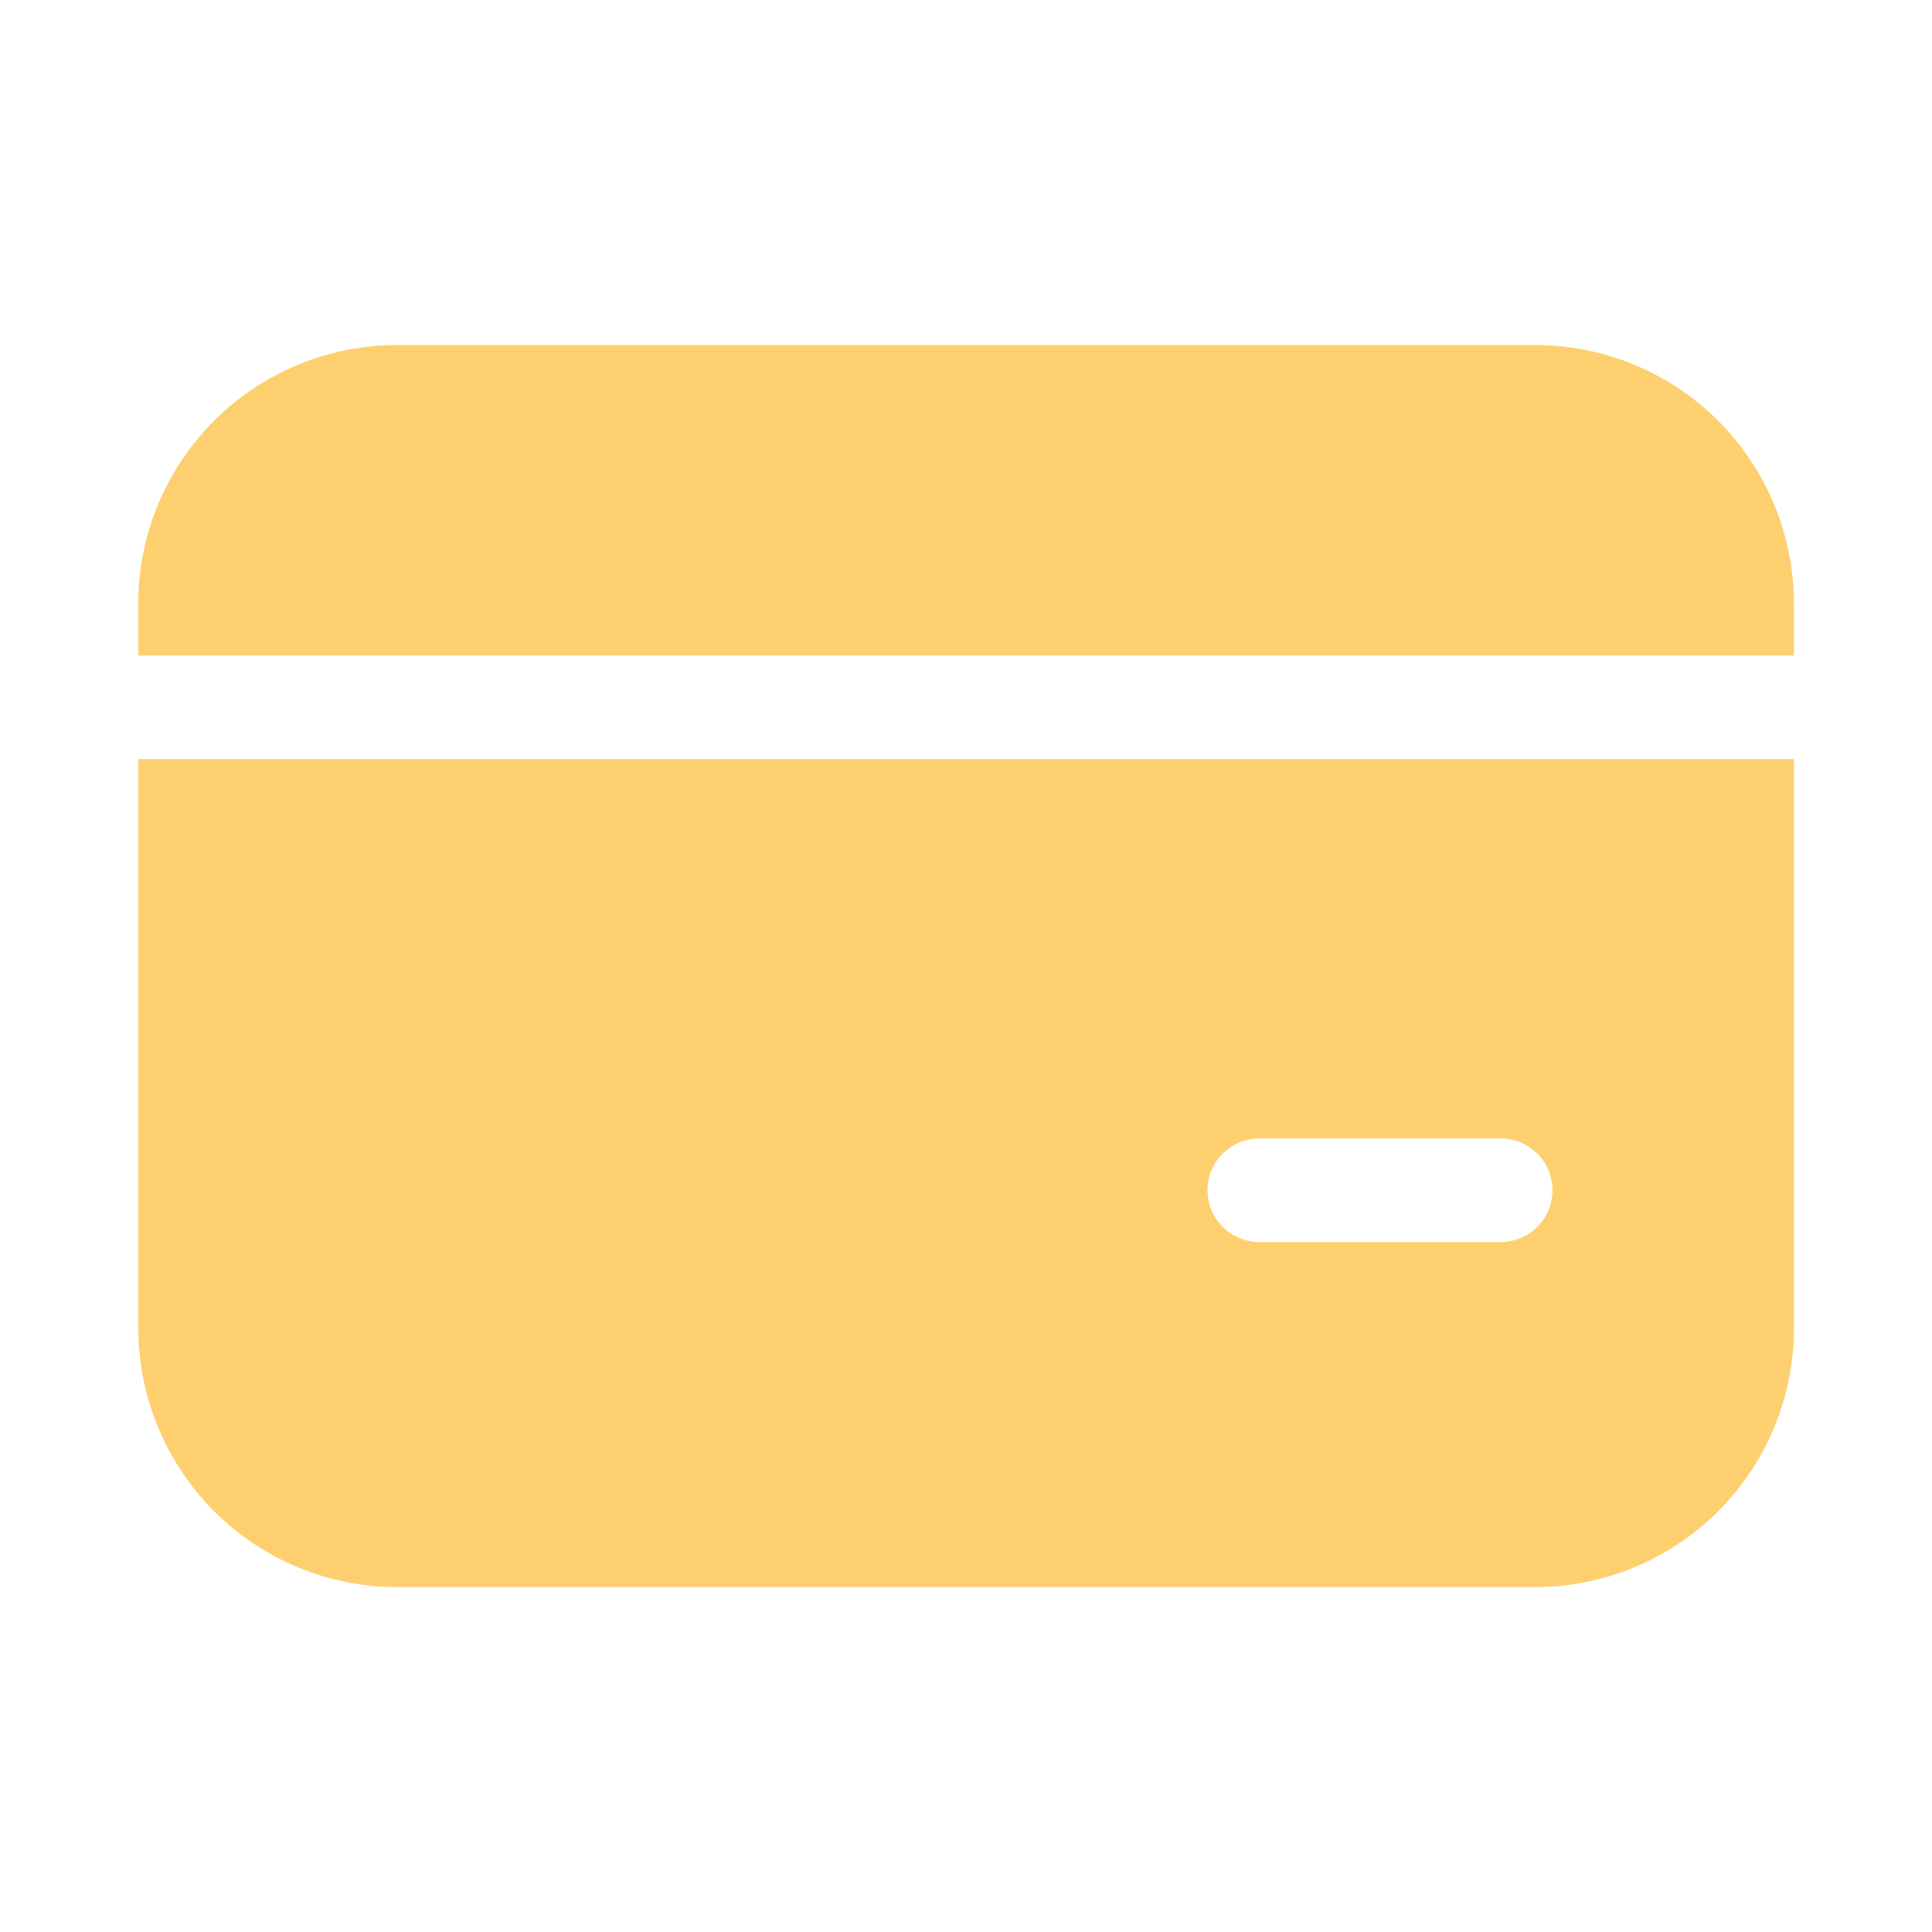
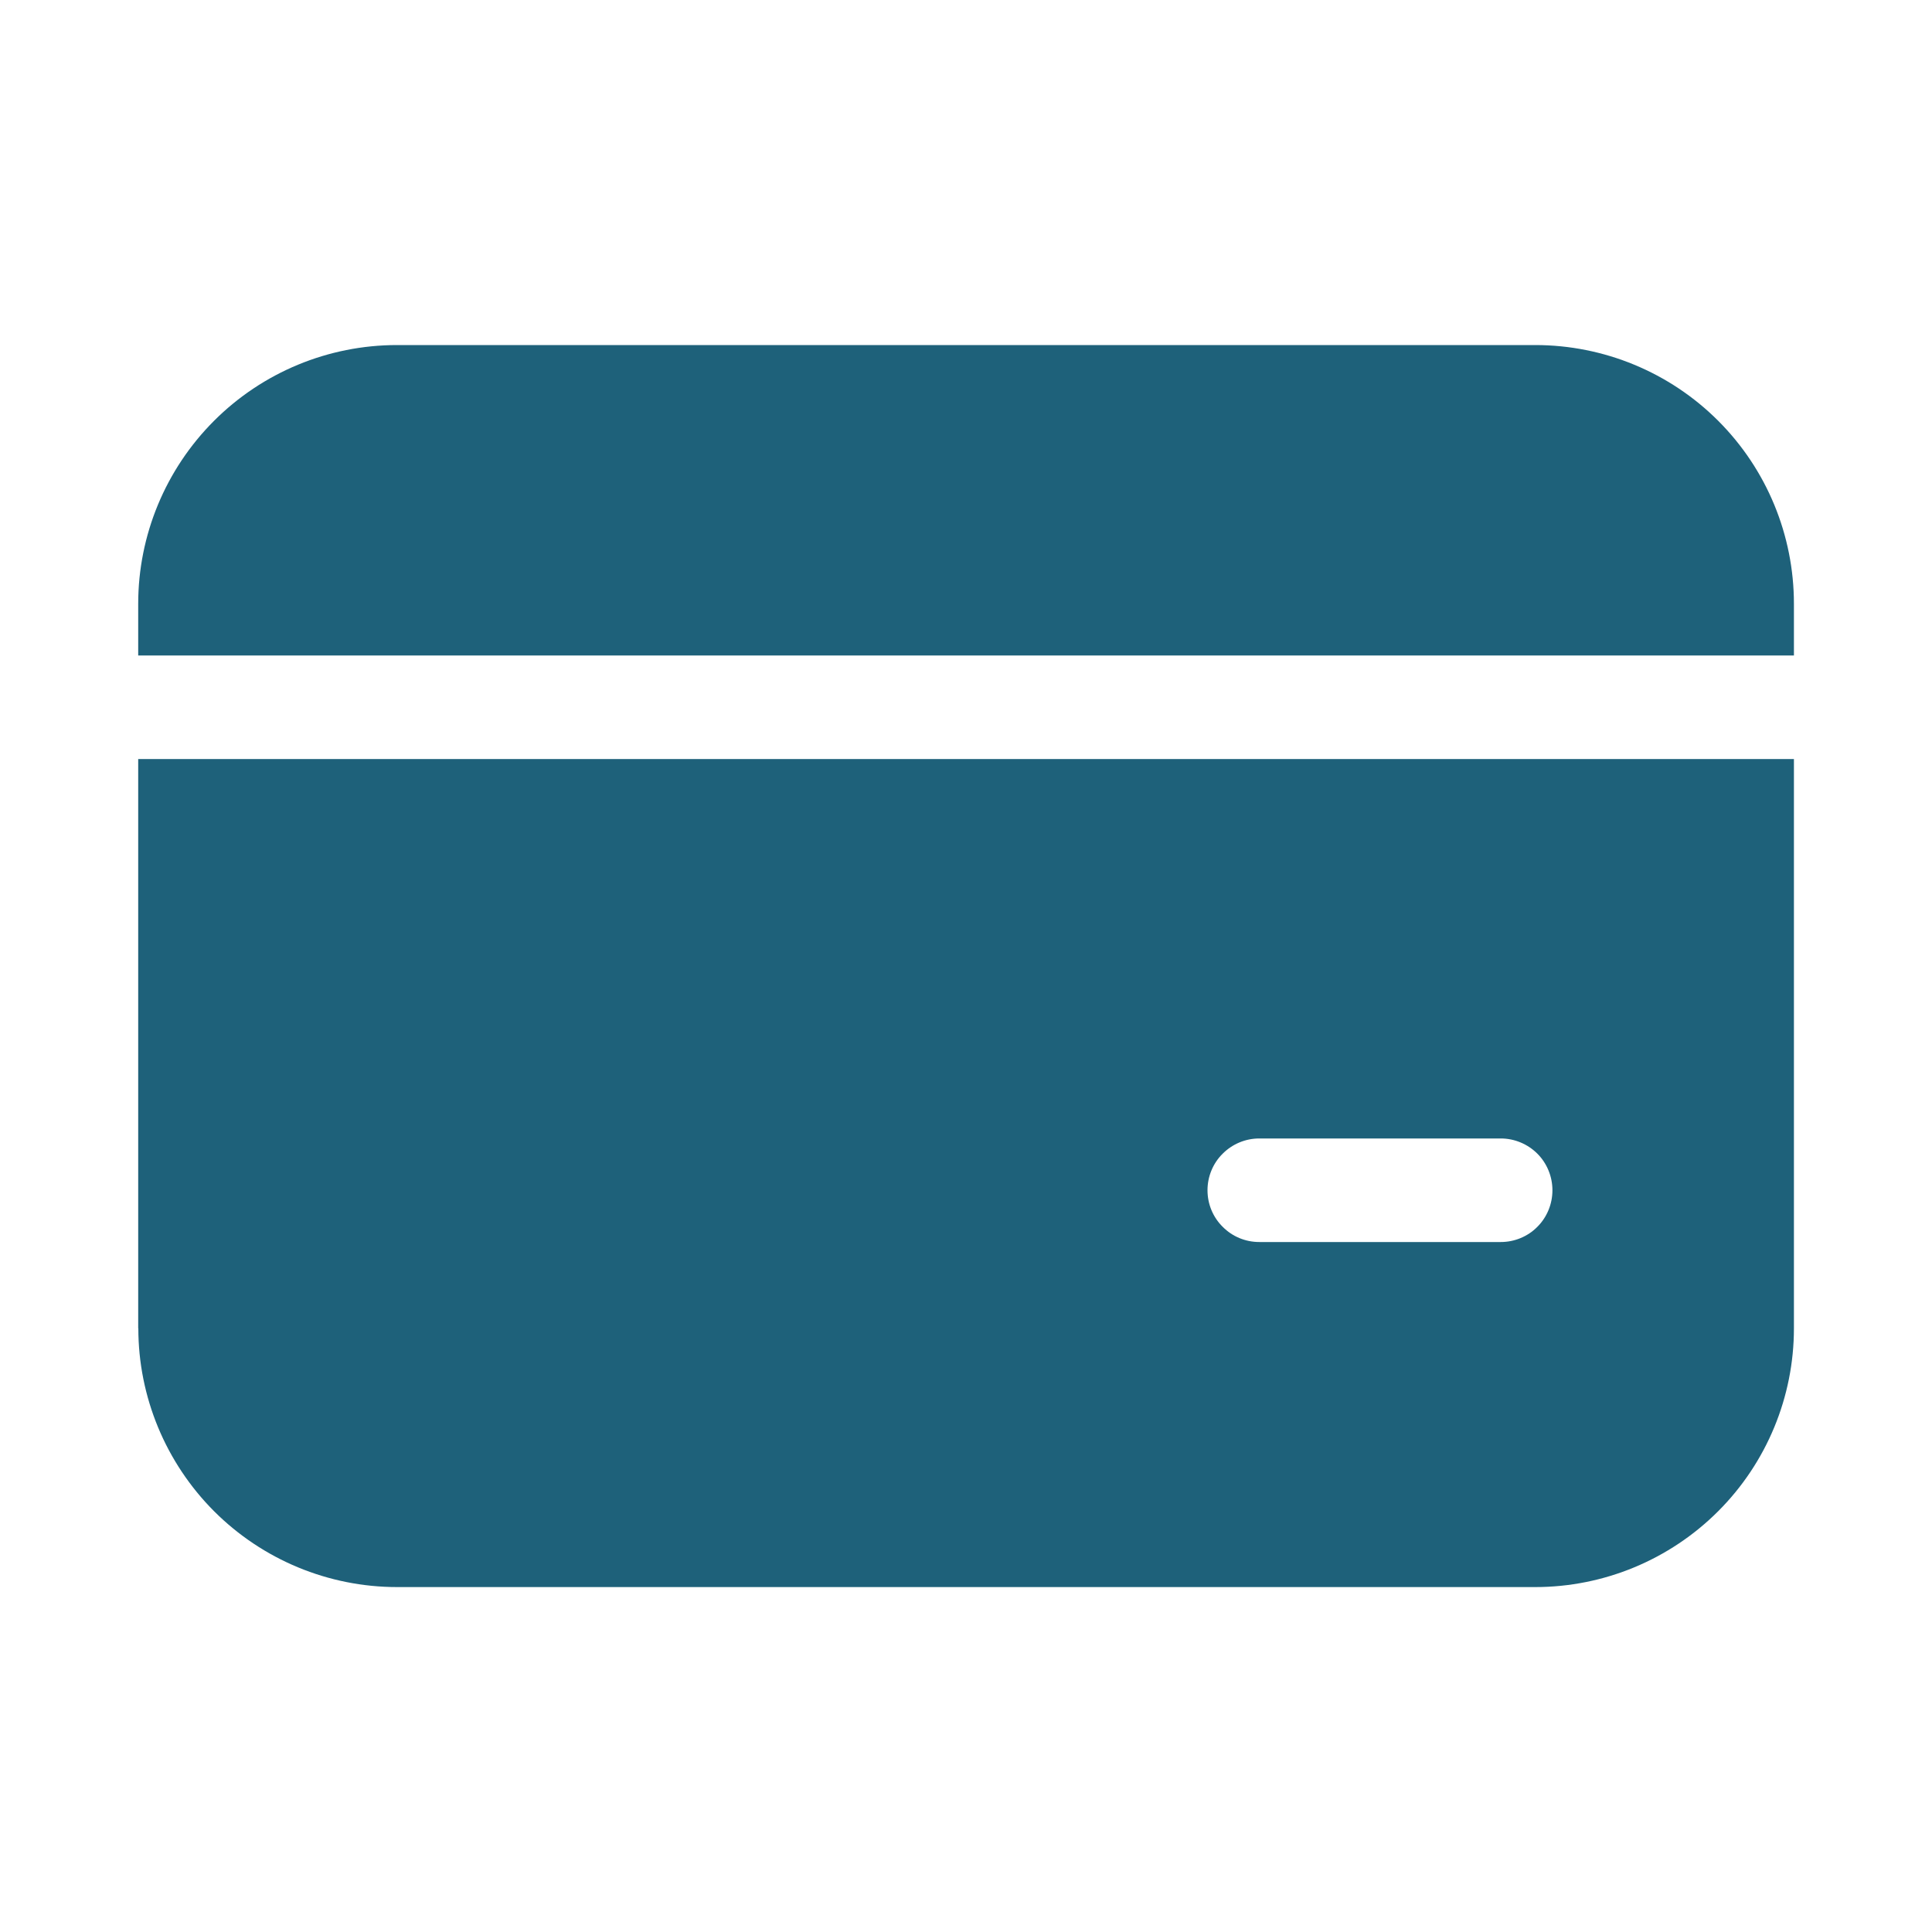
<svg xmlns="http://www.w3.org/2000/svg" width="15" height="15" viewBox="0 0 15 15" fill="none">
-   <path d="M3.082 2.679C2.55 2.679 2.039 2.89 1.662 3.267C1.285 3.644 1.073 4.155 1.073 4.688V5.089H13.928V4.688C13.928 4.155 13.717 3.644 13.34 3.267C12.963 2.89 12.452 2.679 11.92 2.679H3.082ZM1.073 10.313V5.893H13.928V10.313C13.928 10.845 13.717 11.356 13.34 11.733C12.963 12.11 12.452 12.322 11.92 12.322H3.083C2.55 12.322 2.039 12.11 1.662 11.733C1.286 11.356 1.074 10.845 1.074 10.313H1.073ZM9.777 8.839C9.67 8.839 9.568 8.882 9.493 8.957C9.417 9.032 9.375 9.135 9.375 9.241C9.375 9.348 9.417 9.45 9.493 9.525C9.568 9.601 9.67 9.643 9.777 9.643H11.652C11.758 9.643 11.861 9.601 11.936 9.525C12.011 9.45 12.053 9.348 12.053 9.241C12.053 9.135 12.011 9.032 11.936 8.957C11.861 8.882 11.758 8.839 11.652 8.839H9.777Z" fill="#FDCF6F" />
+   <path d="M3.082 2.679C2.55 2.679 2.039 2.89 1.662 3.267C1.285 3.644 1.073 4.155 1.073 4.688V5.089H13.928V4.688C13.928 4.155 13.717 3.644 13.34 3.267C12.963 2.89 12.452 2.679 11.92 2.679H3.082ZM1.073 10.313V5.893H13.928V10.313C13.928 10.845 13.717 11.356 13.34 11.733C12.963 12.11 12.452 12.322 11.92 12.322H3.083C2.55 12.322 2.039 12.11 1.662 11.733C1.286 11.356 1.074 10.845 1.074 10.313H1.073ZM9.777 8.839C9.67 8.839 9.568 8.882 9.493 8.957C9.417 9.032 9.375 9.135 9.375 9.241C9.375 9.348 9.417 9.45 9.493 9.525C9.568 9.601 9.67 9.643 9.777 9.643H11.652C11.758 9.643 11.861 9.601 11.936 9.525C12.011 9.45 12.053 9.348 12.053 9.241C12.053 9.135 12.011 9.032 11.936 8.957C11.861 8.882 11.758 8.839 11.652 8.839H9.777Z" fill="#1E617A" />
</svg>
